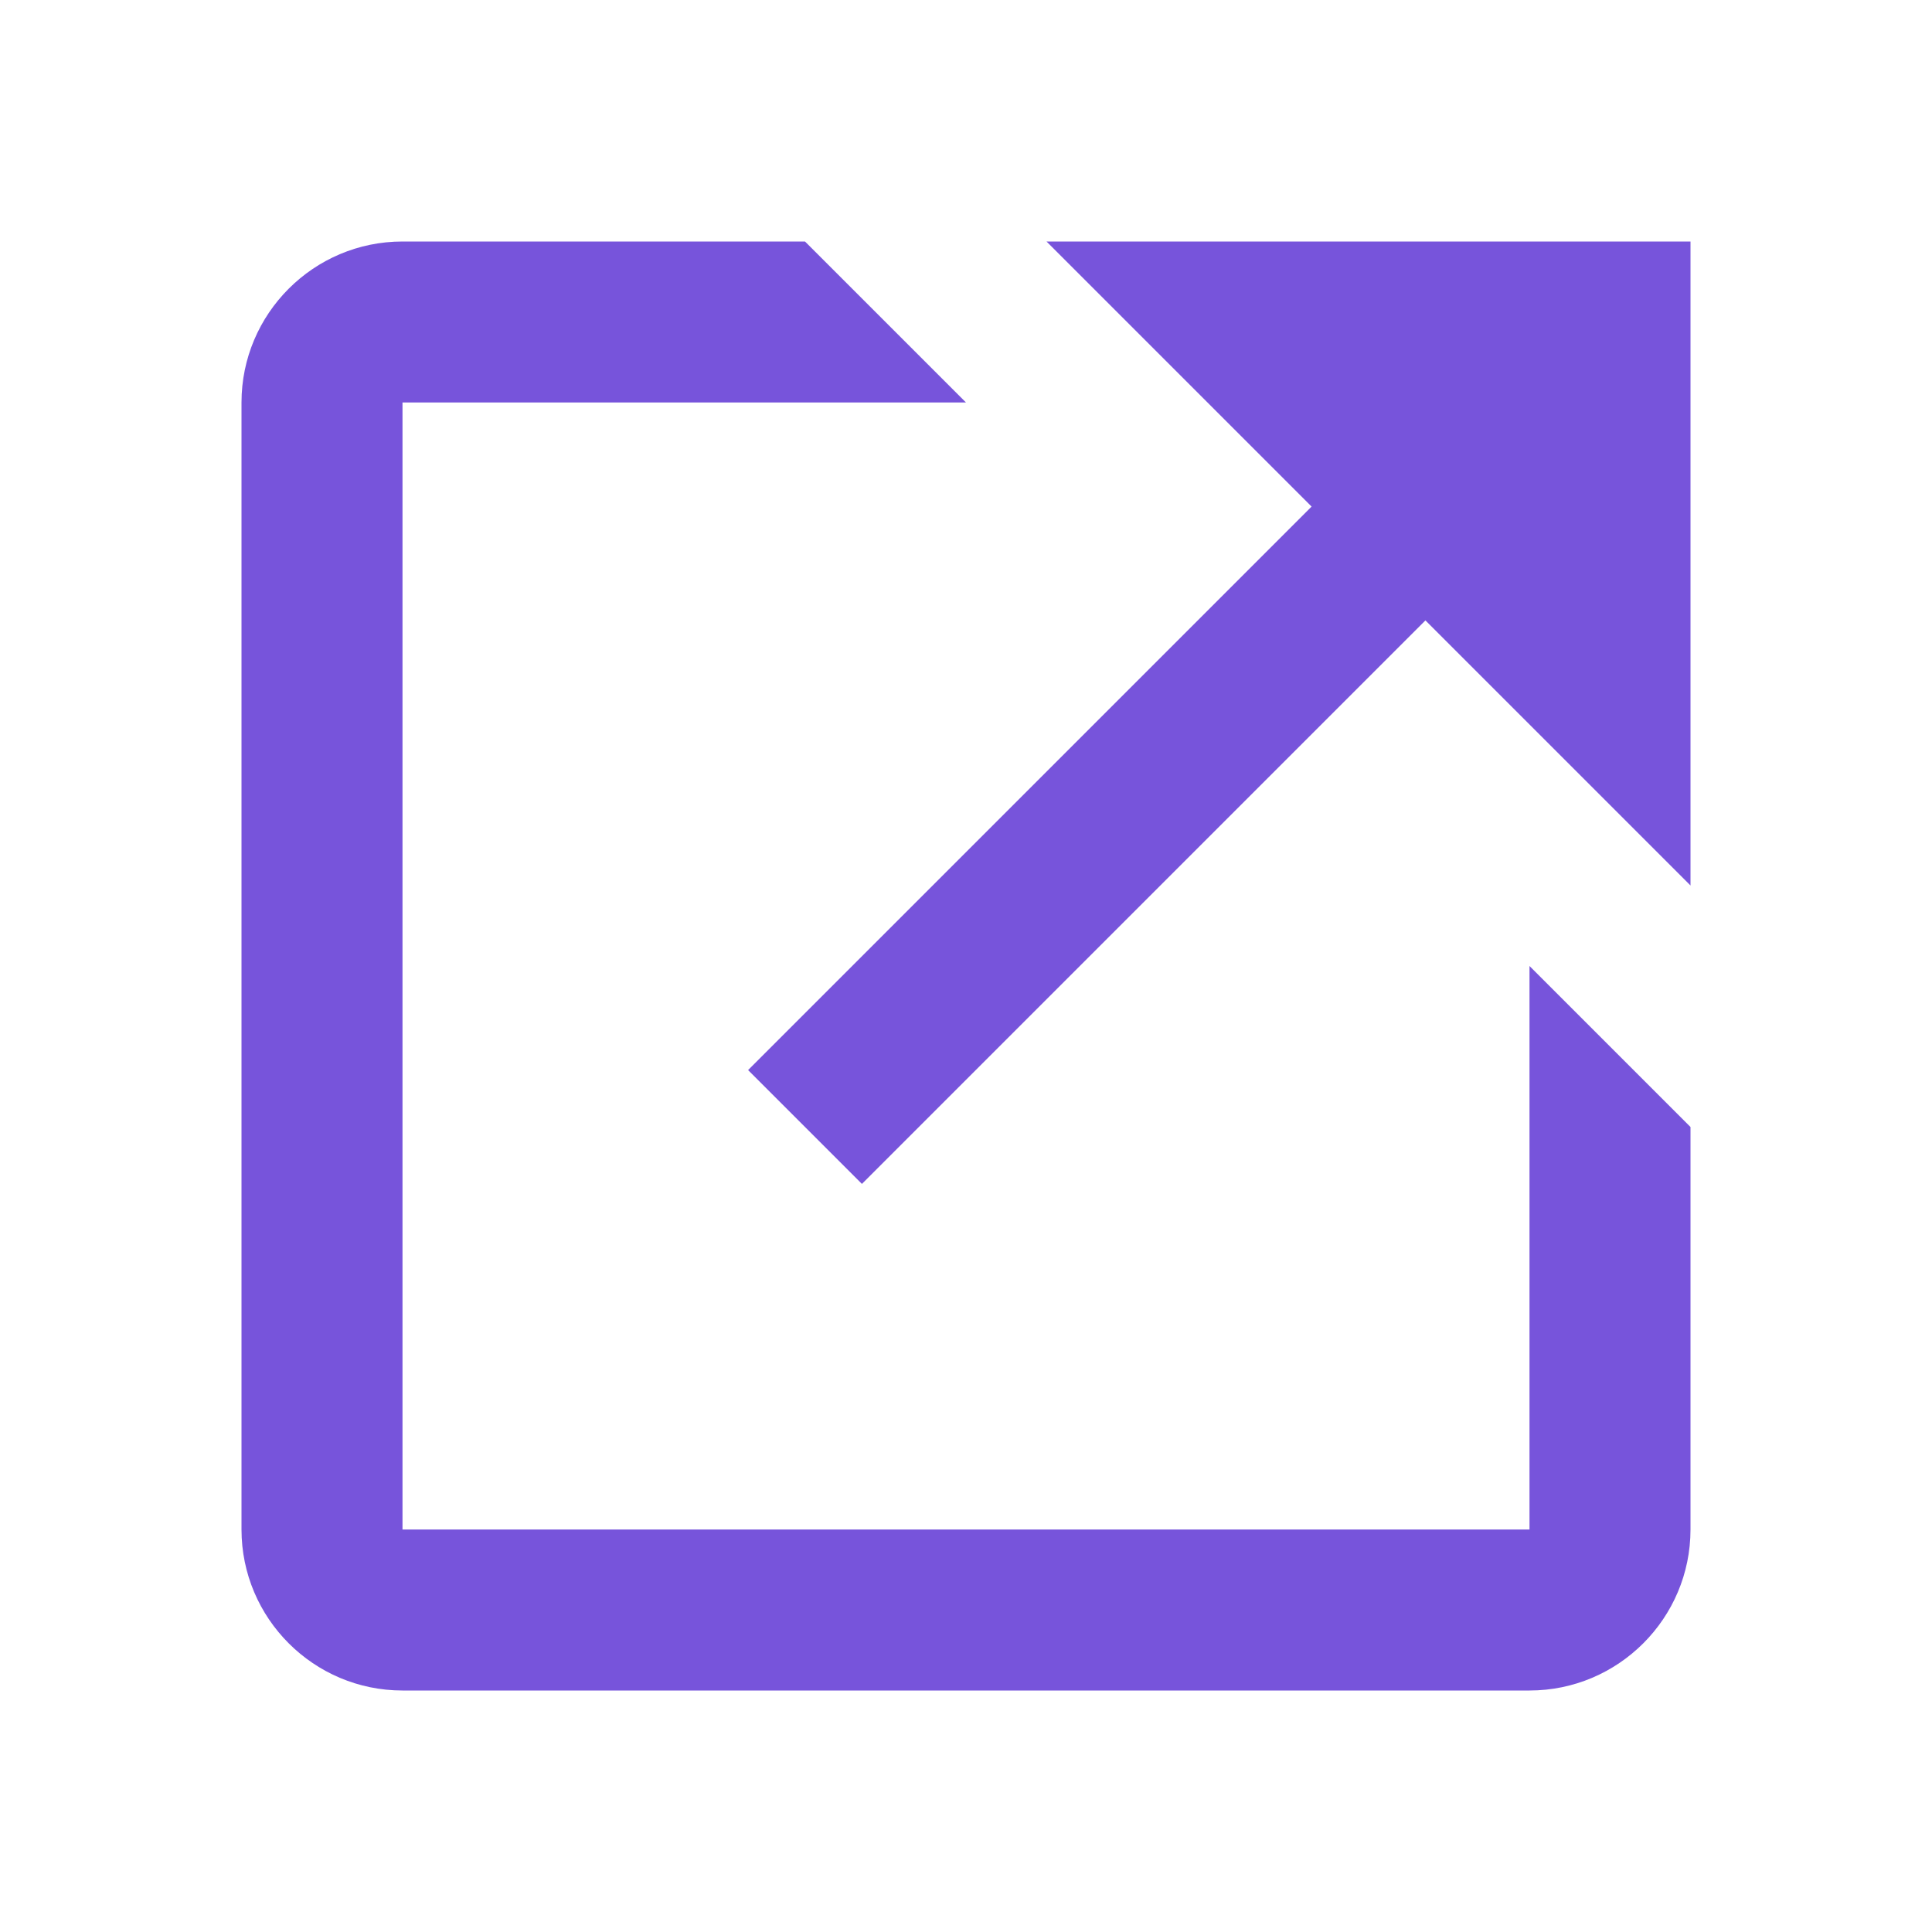
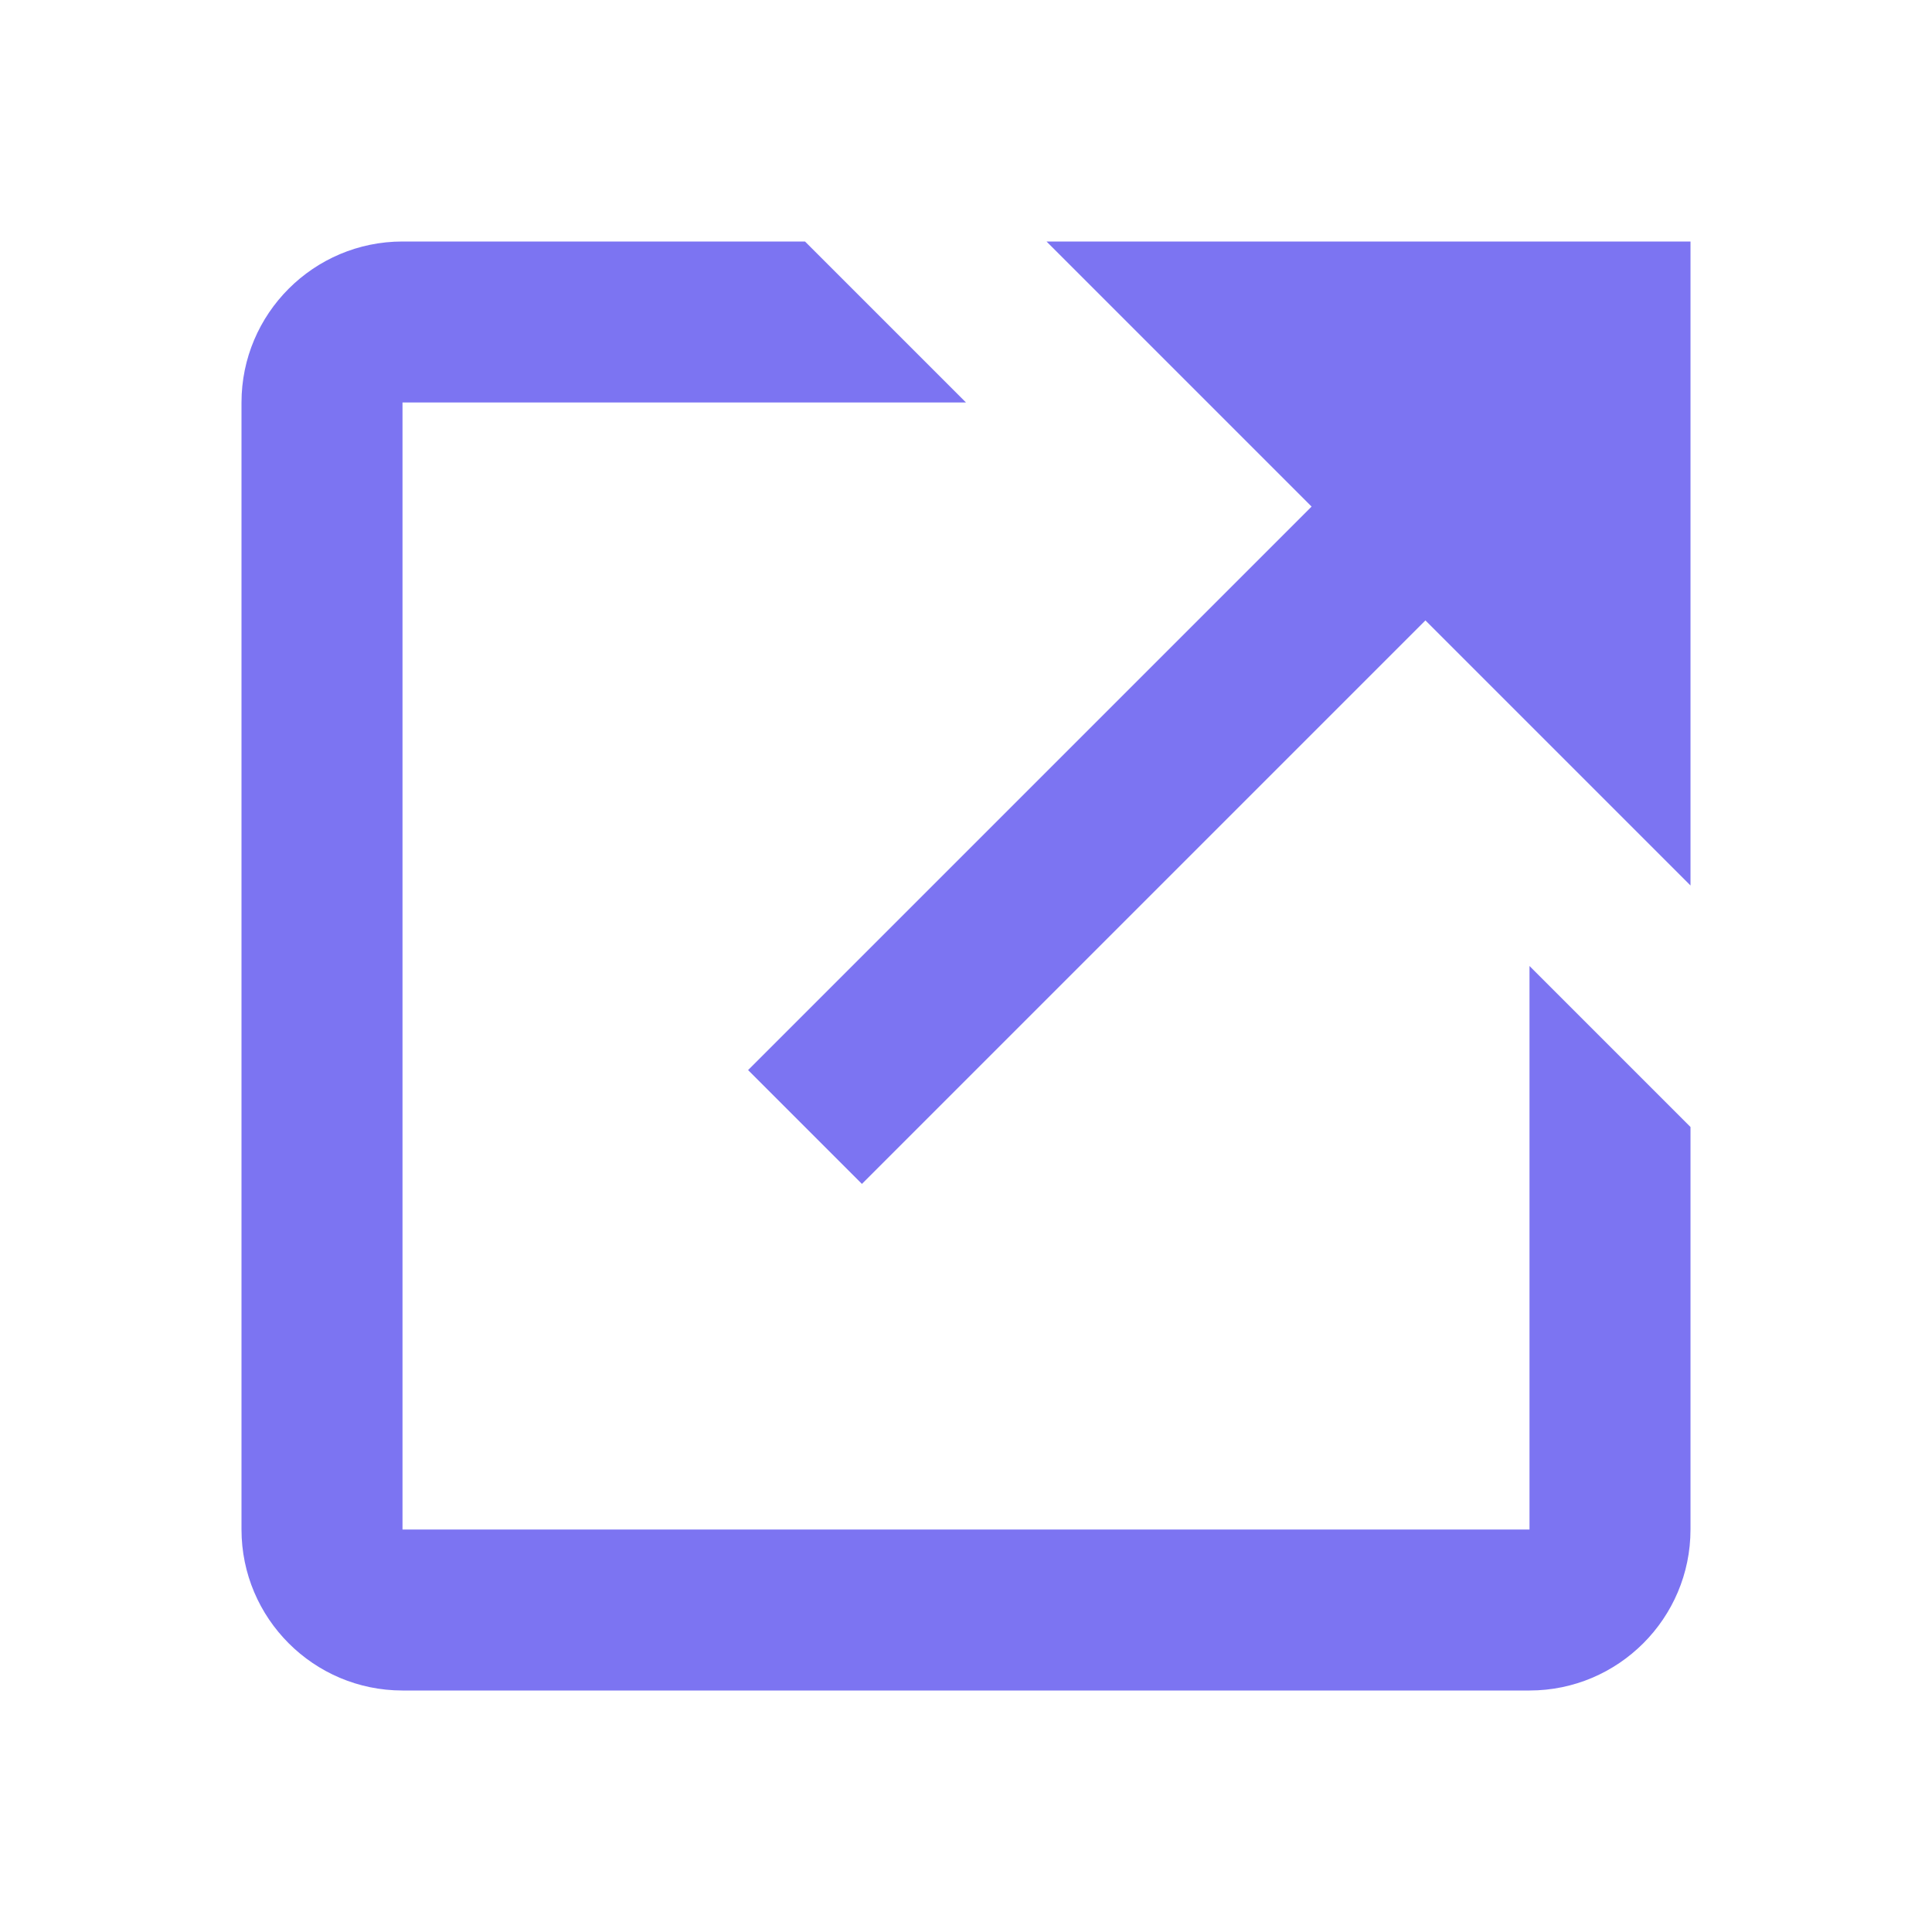
<svg xmlns="http://www.w3.org/2000/svg" width="24" height="24" viewBox="0 0 24 24">
-   <path d="M13 3L16.293 6.293 9.293 13.293 10.707 14.707 17.707 7.707 21 11 21 3z" fill="#7754DB" />
-   <path d="M19,19H5V5h7l-2-2H5C3.897,3,3,3.897,3,5v14c0,1.103,0.897,2,2,2h14c1.103,0,2-0.897,2-2v-5l-2-2V19z" fill="#7754DB" />
+   <path d="M13 3L16.293 6.293 9.293 13.293 10.707 14.707 17.707 7.707 21 11 21 3z" fill="#7C74F2" />
+   <path d="M19,19H5V5h7l-2-2H5C3.897,3,3,3.897,3,5v14c0,1.103,0.897,2,2,2h14c1.103,0,2-0.897,2-2v-5l-2-2V19z" fill="#7C74F2" />
</svg>
